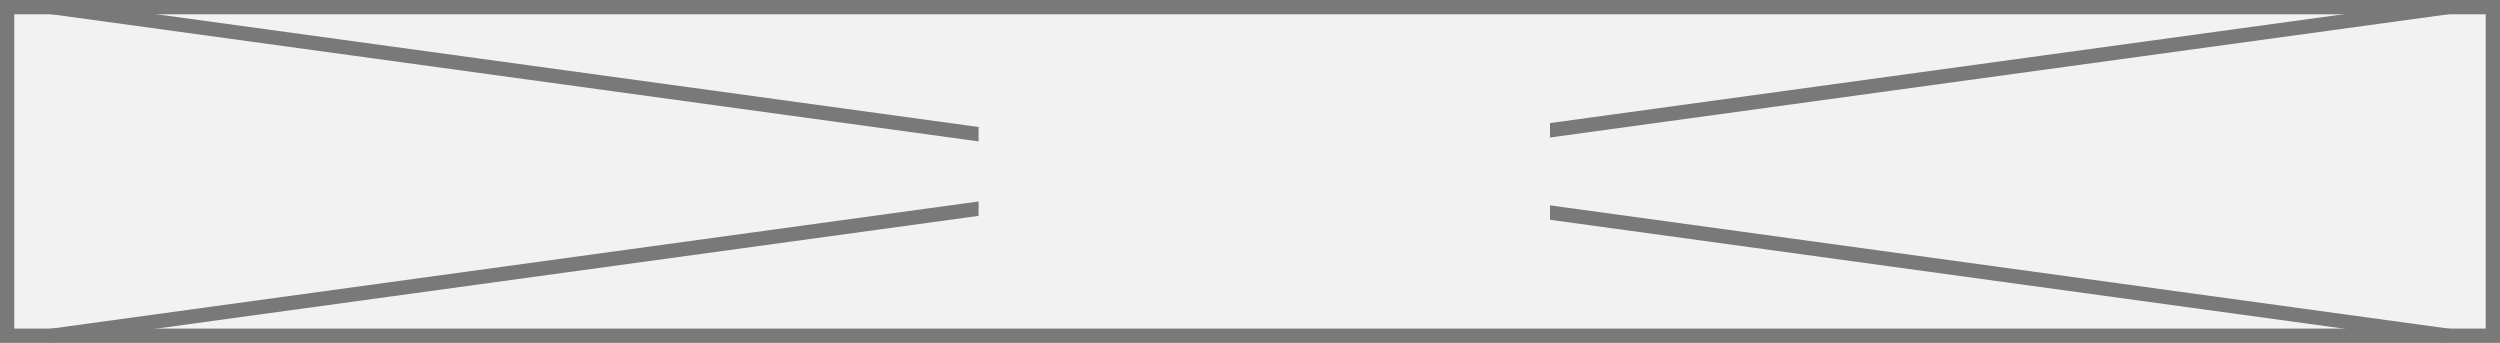
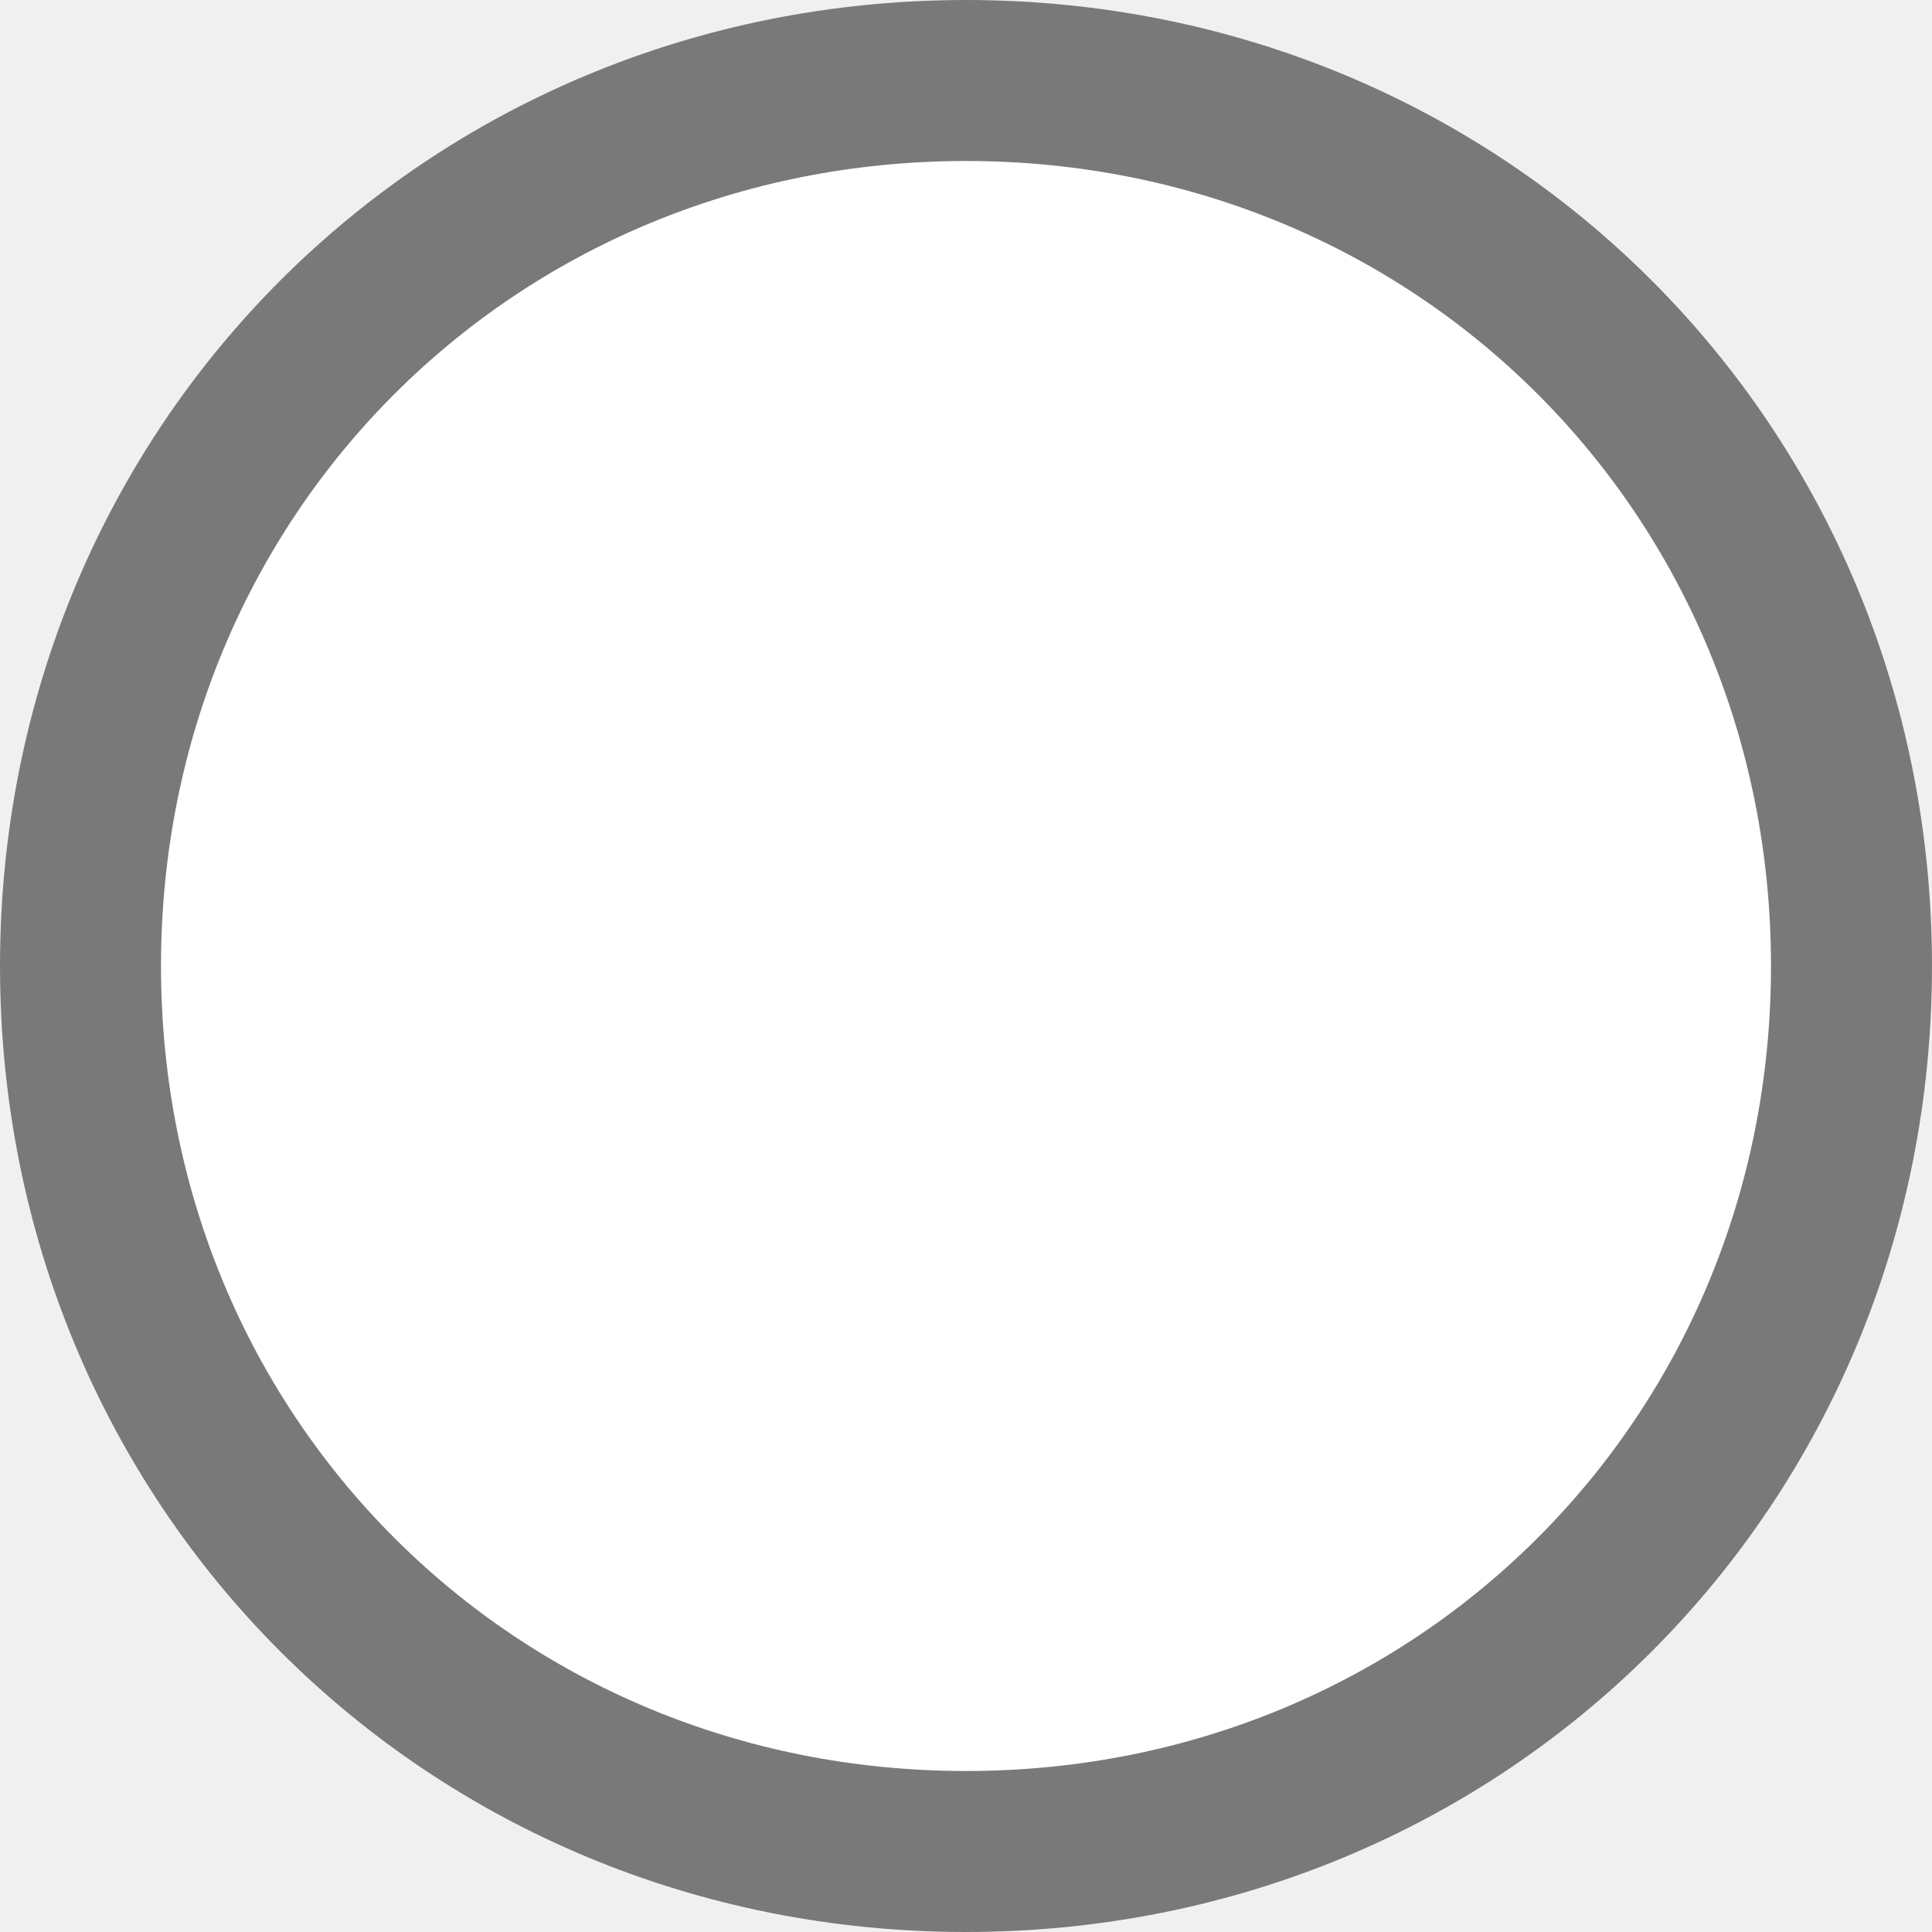
- <svg xmlns="http://www.w3.org/2000/svg" version="1.1" width="175px" height="24px">
-   <defs>
-     <mask fill="white" id="clip66">
-       <path d="M 1920.5 1363  L 1960.5 1363  L 1960.5 1385  L 1920.5 1385  Z M 1852 1361  L 2027 1361  L 2027 1385  L 1852 1385  Z " fill-rule="evenodd" />
-     </mask>
-   </defs>
-   <g transform="matrix(1 0 0 1 -1852 -1361 )">
-     <path d="M 1852.5 1361.5  L 2026.5 1361.5  L 2026.5 1384.5  L 1852.5 1384.5  L 1852.5 1361.5  Z " fill-rule="nonzero" fill="#f2f2f2" stroke="none" />
-     <path d="M 1852.5 1361.5  L 2026.5 1361.5  L 2026.5 1384.5  L 1852.5 1384.5  L 1852.5 1361.5  Z " stroke-width="1" stroke="#797979" fill="none" />
-     <path d="M 1855.612 1361.495  L 2023.388 1384.505  M 2023.388 1361.495  L 1855.612 1384.505  " stroke-width="1" stroke="#797979" fill="none" mask="url(#clip66)" />
-   </g>
+ <svg xmlns="http://www.w3.org/2000/svg" version="1.1" width="12px" height="12px" viewBox="1862 1333  12 12">
+   <path d="M 1868 1333  C 1871.36 1333  1874 1335.64  1874 1339  C 1874 1342.36  1871.36 1345  1868 1345  C 1864.64 1345  1862 1342.36  1862 1339  C 1862 1335.64  1864.64 1333  1868 1333  Z " fill-rule="nonzero" fill="#ffffff" stroke="none" />
+   <path d="M 1868 1333.5  C 1871.08 1333.5  1873.5 1335.92  1873.5 1339  C 1873.5 1342.08  1871.08 1344.5  1868 1344.5  C 1864.92 1344.5  1862.5 1342.08  1862.5 1339  C 1862.5 1335.92  1864.92 1333.5  1868 1333.5  Z " stroke-width="1" stroke="#797979" fill="none" />
</svg>
